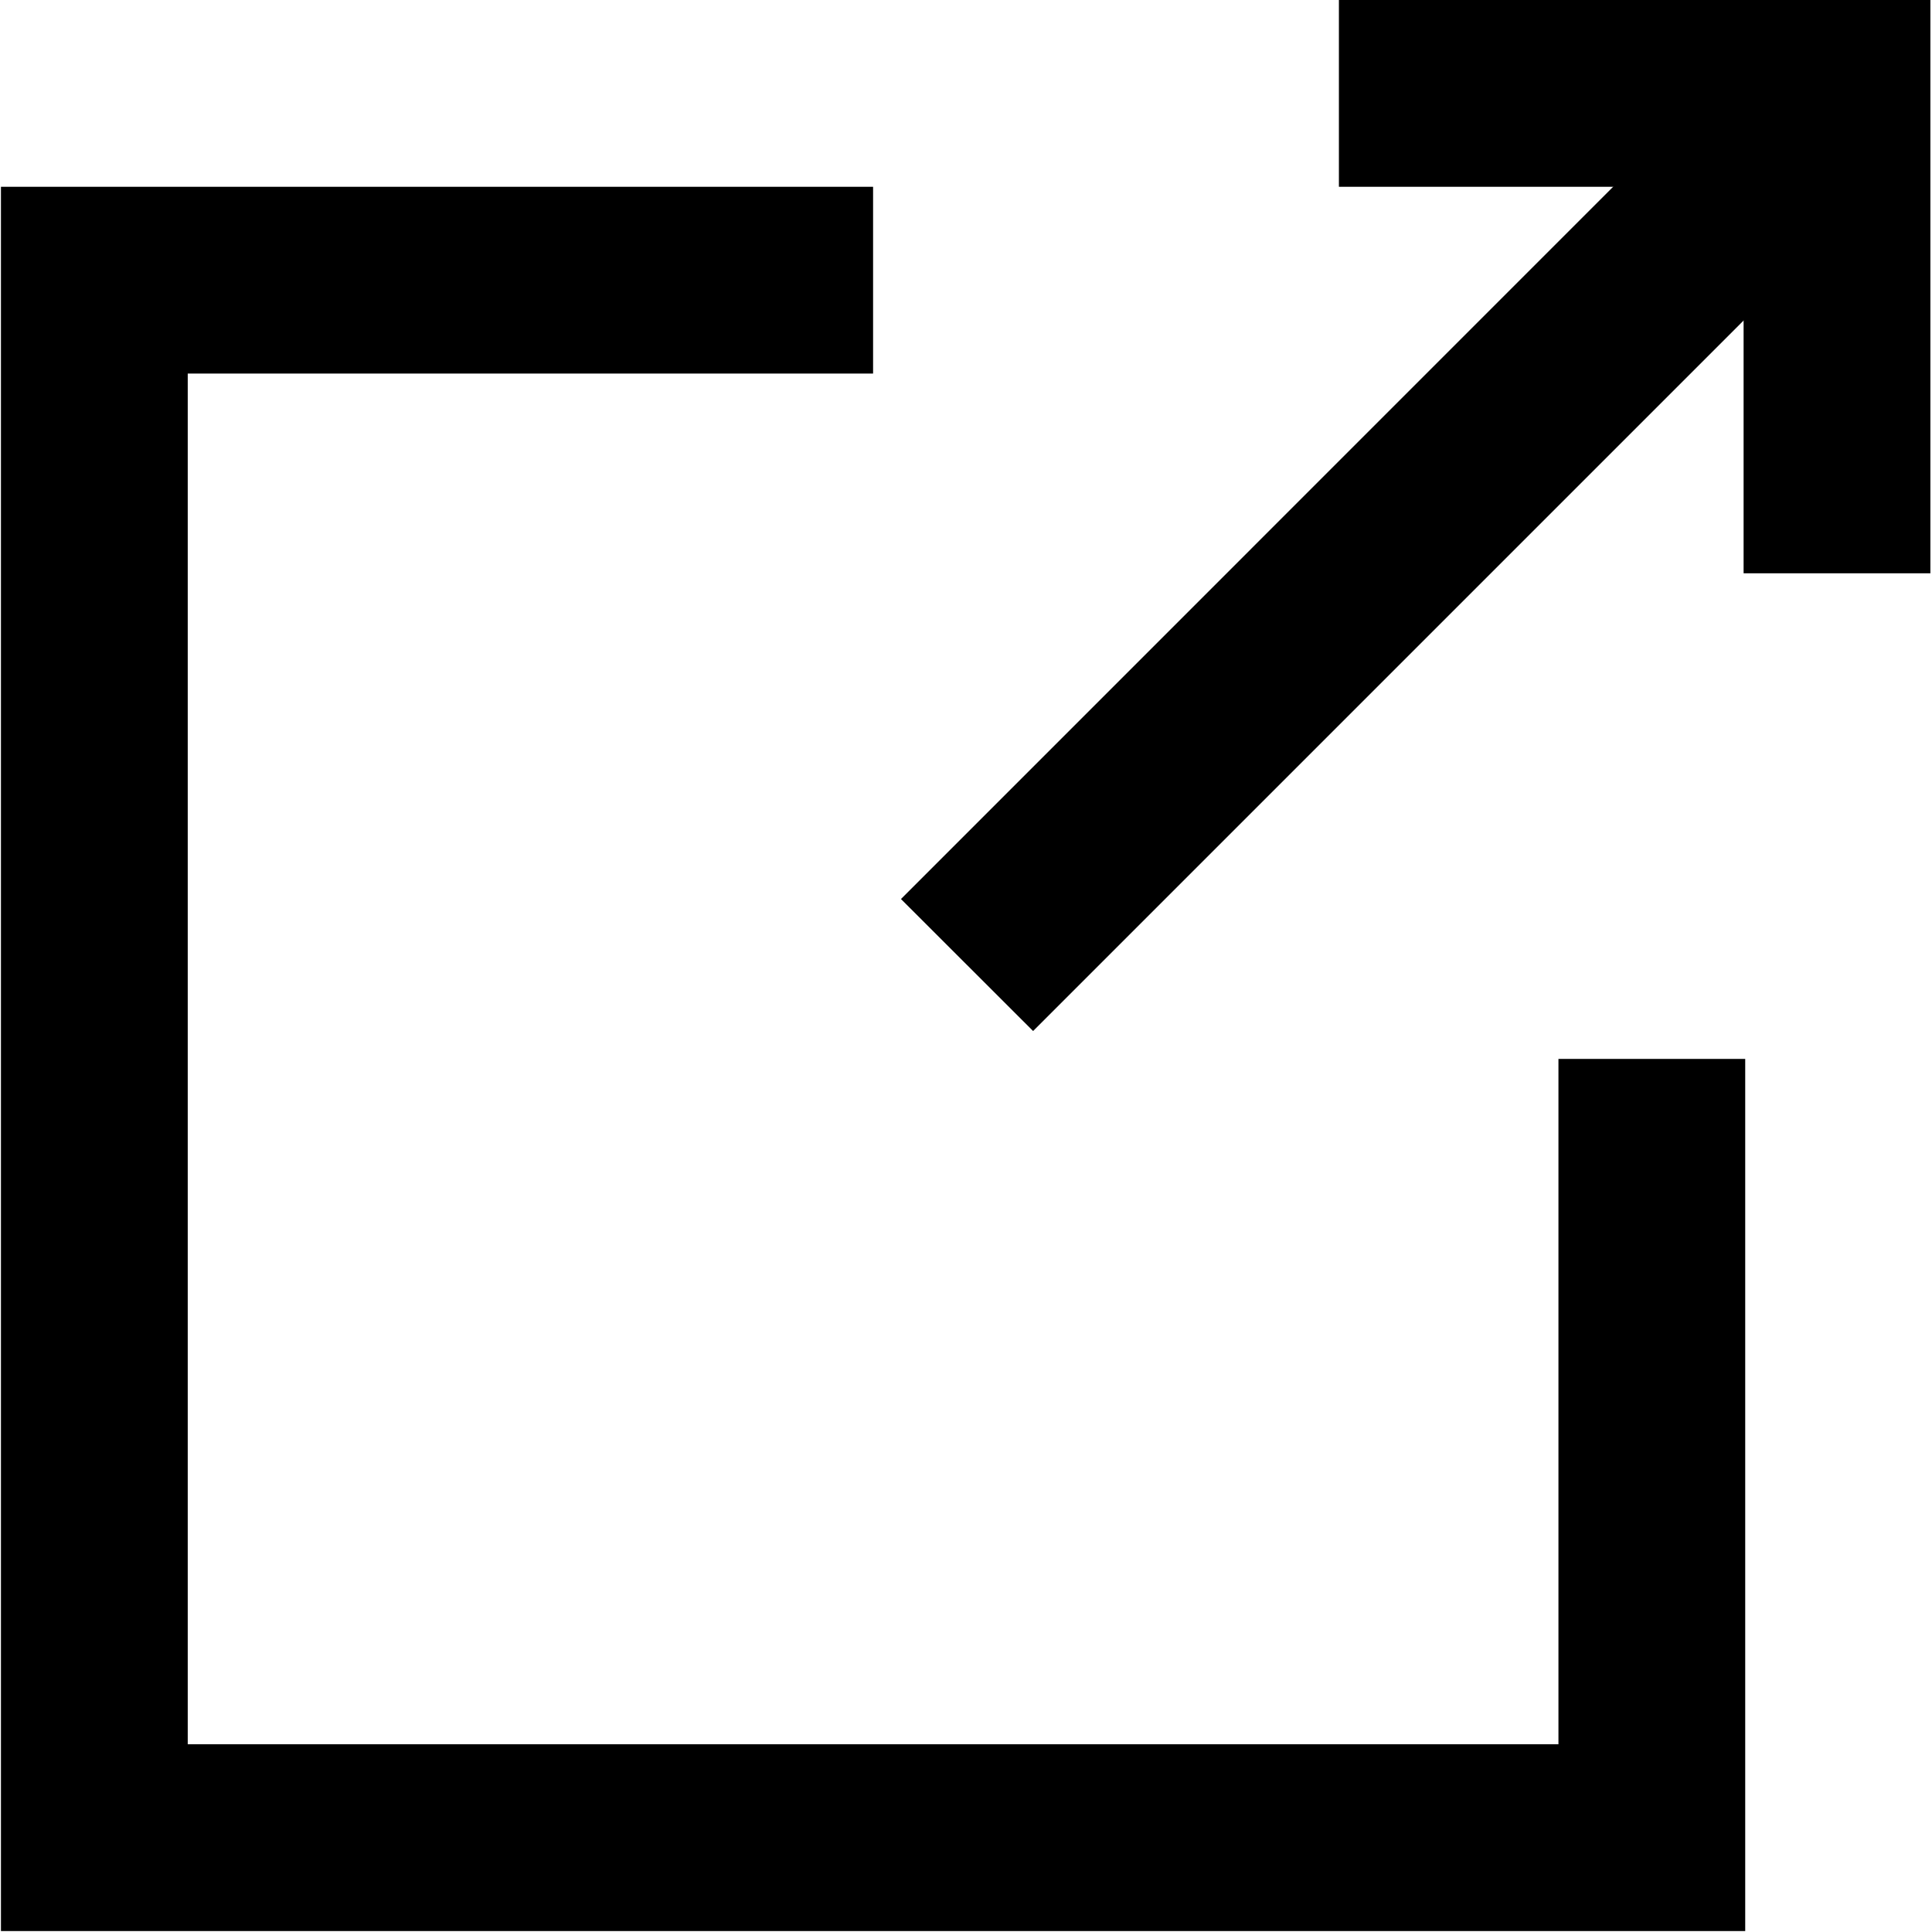
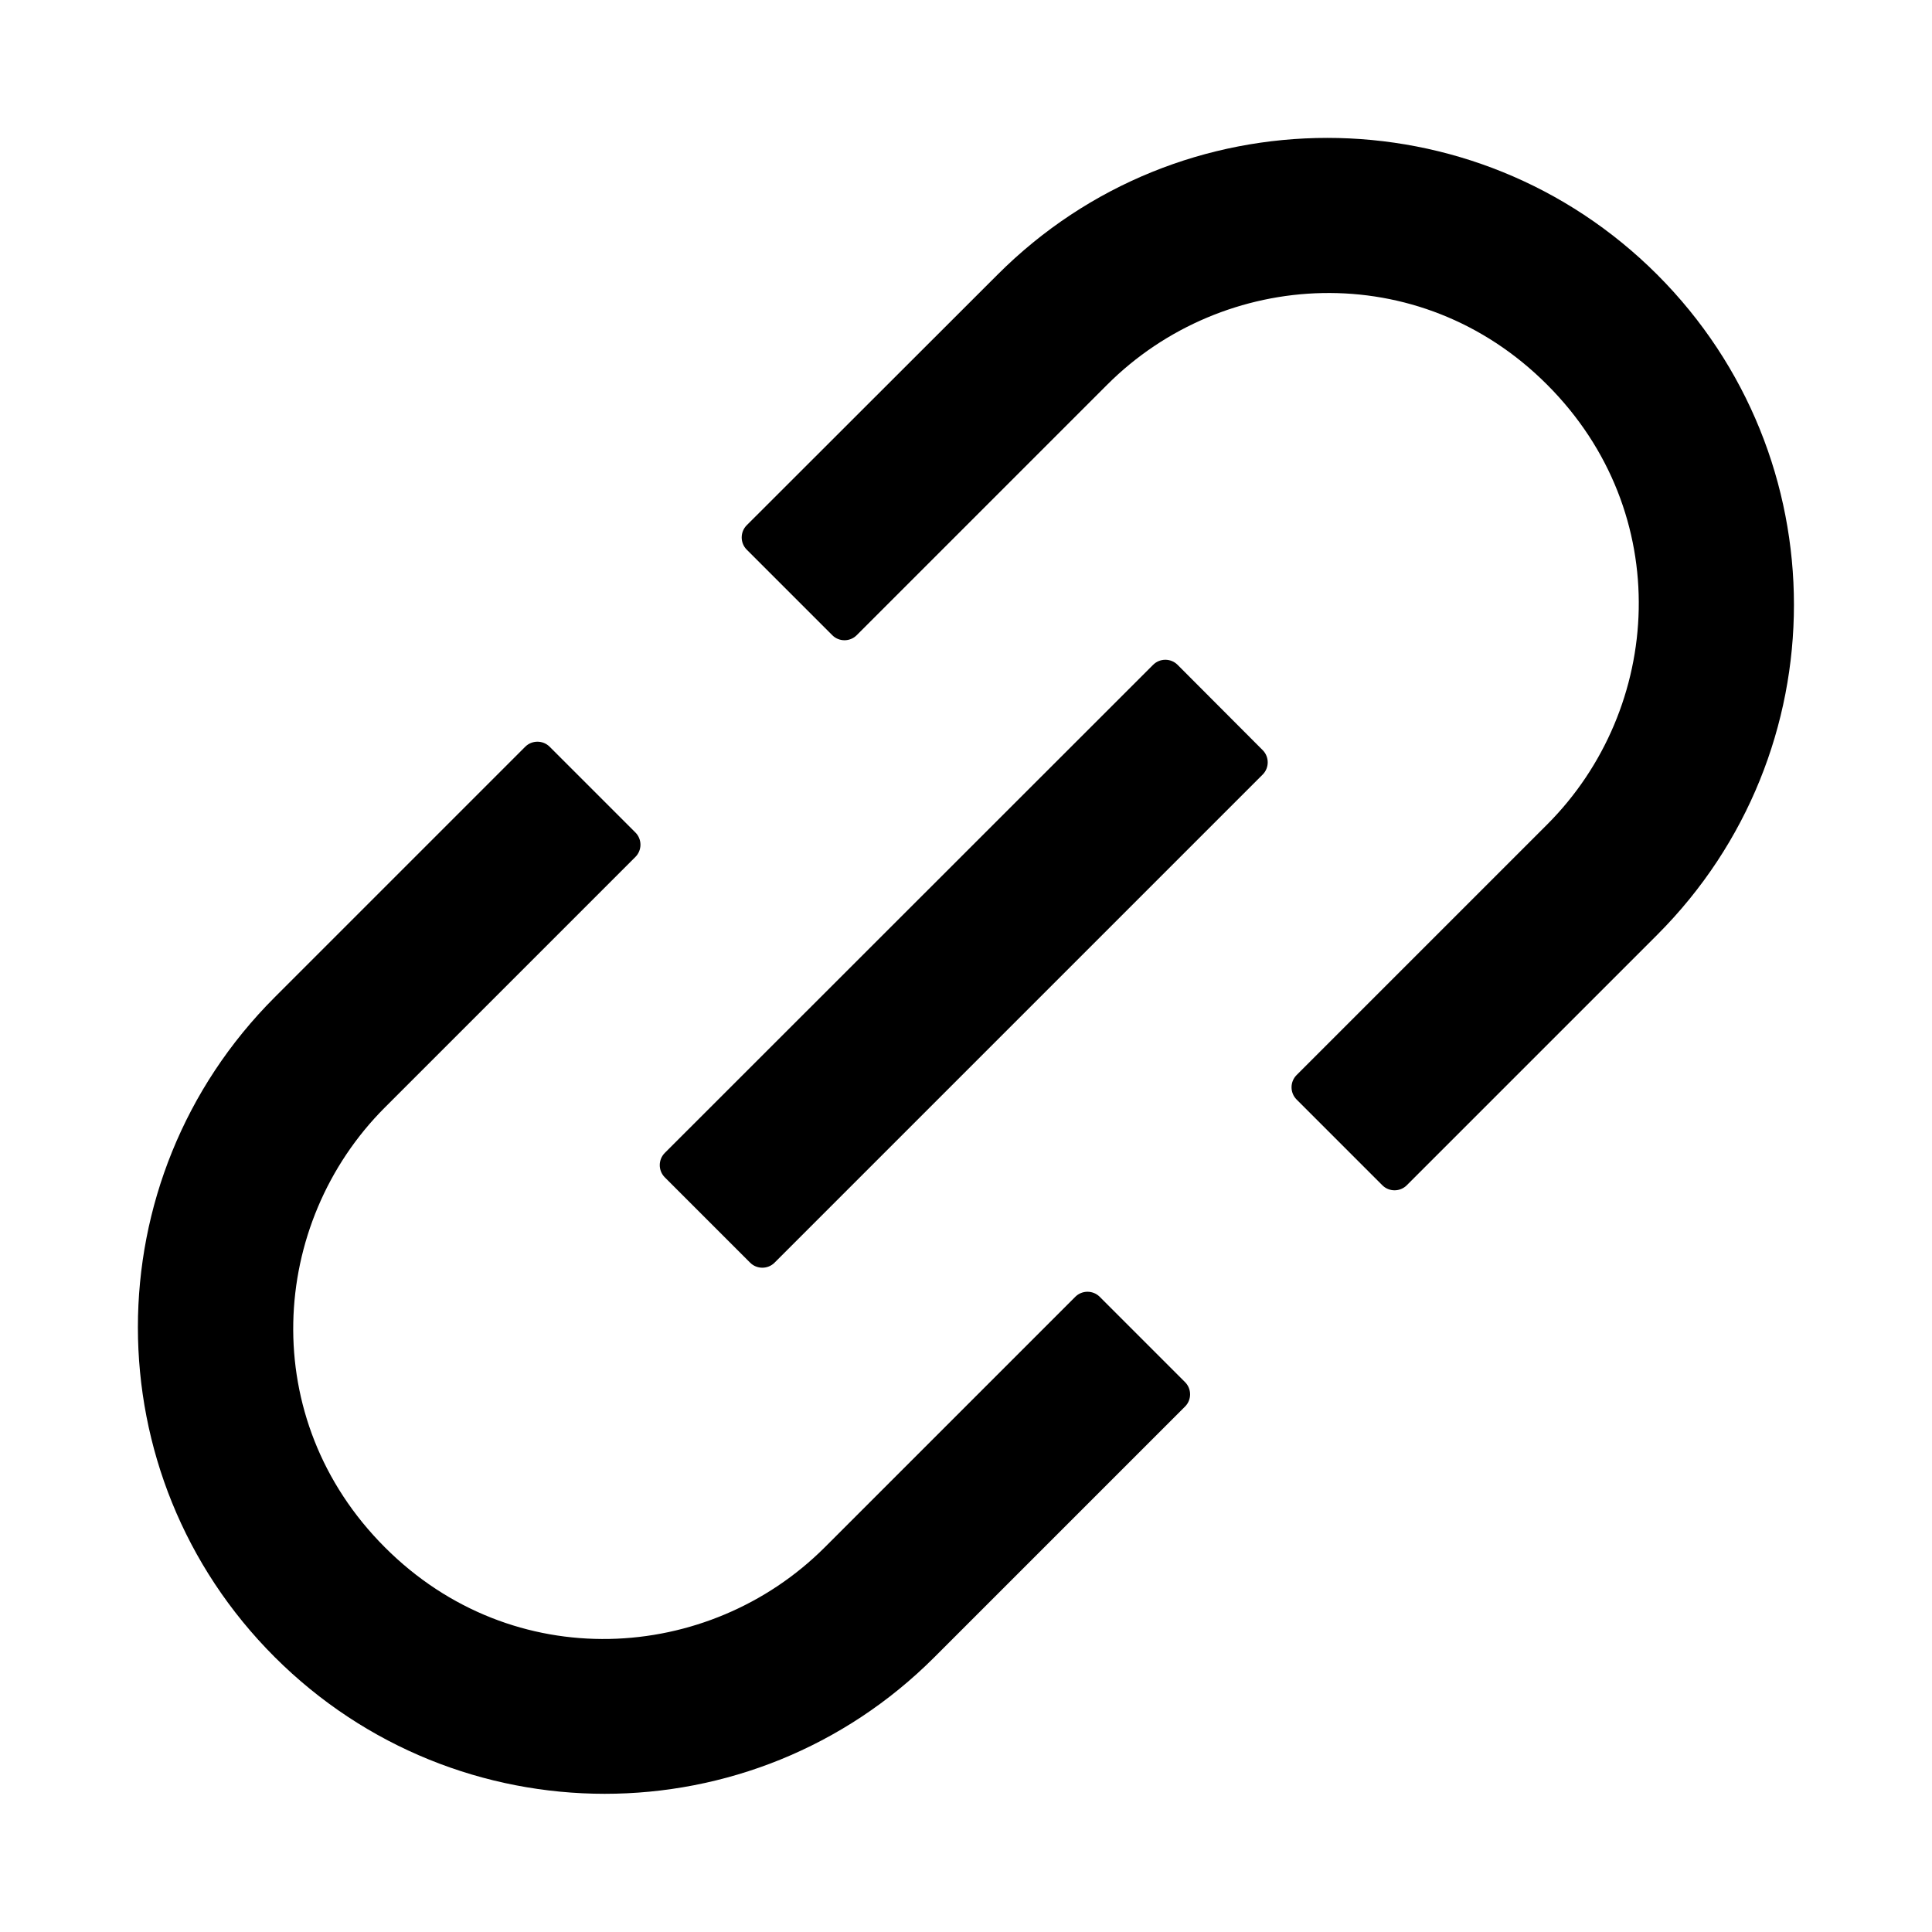
- <svg xmlns="http://www.w3.org/2000/svg" width="128" height="128">
-   <path d="M115.625 127.937H.063V12.375h57.781v12.374H12.438v90.813h90.813V70.156h12.374z" />
-   <path d="M116.426 2.821l8.753 8.753-56.734 56.734-8.753-8.745z" />
-   <path d="M127.893 37.982h-12.375V12.375H88.706V0h39.187z" />
+ <svg xmlns="http://www.w3.org/2000/svg" t="1570525713531" class="icon" viewBox="0 0 1024 1024" version="1.1" p-id="1806" width="64" height="64">
+   <defs>
+     <style type="text/css" />
+   </defs>
+   <path d="M582.857 687.314a9.177 9.177 0 0 0-12.914 0L437.143 820.114c-61.486 61.486-165.257 68-233.143 0-68-68-61.486-171.657 0-233.143l132.8-132.8c3.543-3.543 3.543-9.371 0-12.914l-45.486-45.486a9.177 9.177 0 0 0-12.914 0L145.6 528.571c-96.686 96.686-96.686 253.143 0 349.714s253.143 96.686 349.714 0l132.8-132.8c3.543-3.543 3.543-9.371 0-12.914L582.857 687.314z m295.543-541.714c-96.686-96.686-253.143-96.686-349.714 0L395.771 278.4a9.177 9.177 0 0 0 0 12.914l45.371 45.371c3.543 3.543 9.371 3.543 12.914 0l132.8-132.8c61.486-61.486 165.257-68 233.143 0 68 68 61.486 171.657 0 233.143L687.2 569.829a9.177 9.177 0 0 0 0 12.914l45.486 45.486c3.543 3.543 9.371 3.543 12.914 0l132.8-132.8c96.571-96.686 96.571-253.143 0-349.829zM624.114 352.343a9.177 9.177 0 0 0-12.914 0L352.343 611.086a9.177 9.177 0 0 0 0 12.914l45.257 45.257c3.543 3.543 9.371 3.543 12.914 0l258.743-258.743c3.543-3.543 3.543-9.371 0-12.914l-45.143-45.257z" p-id="1807" />
</svg>
